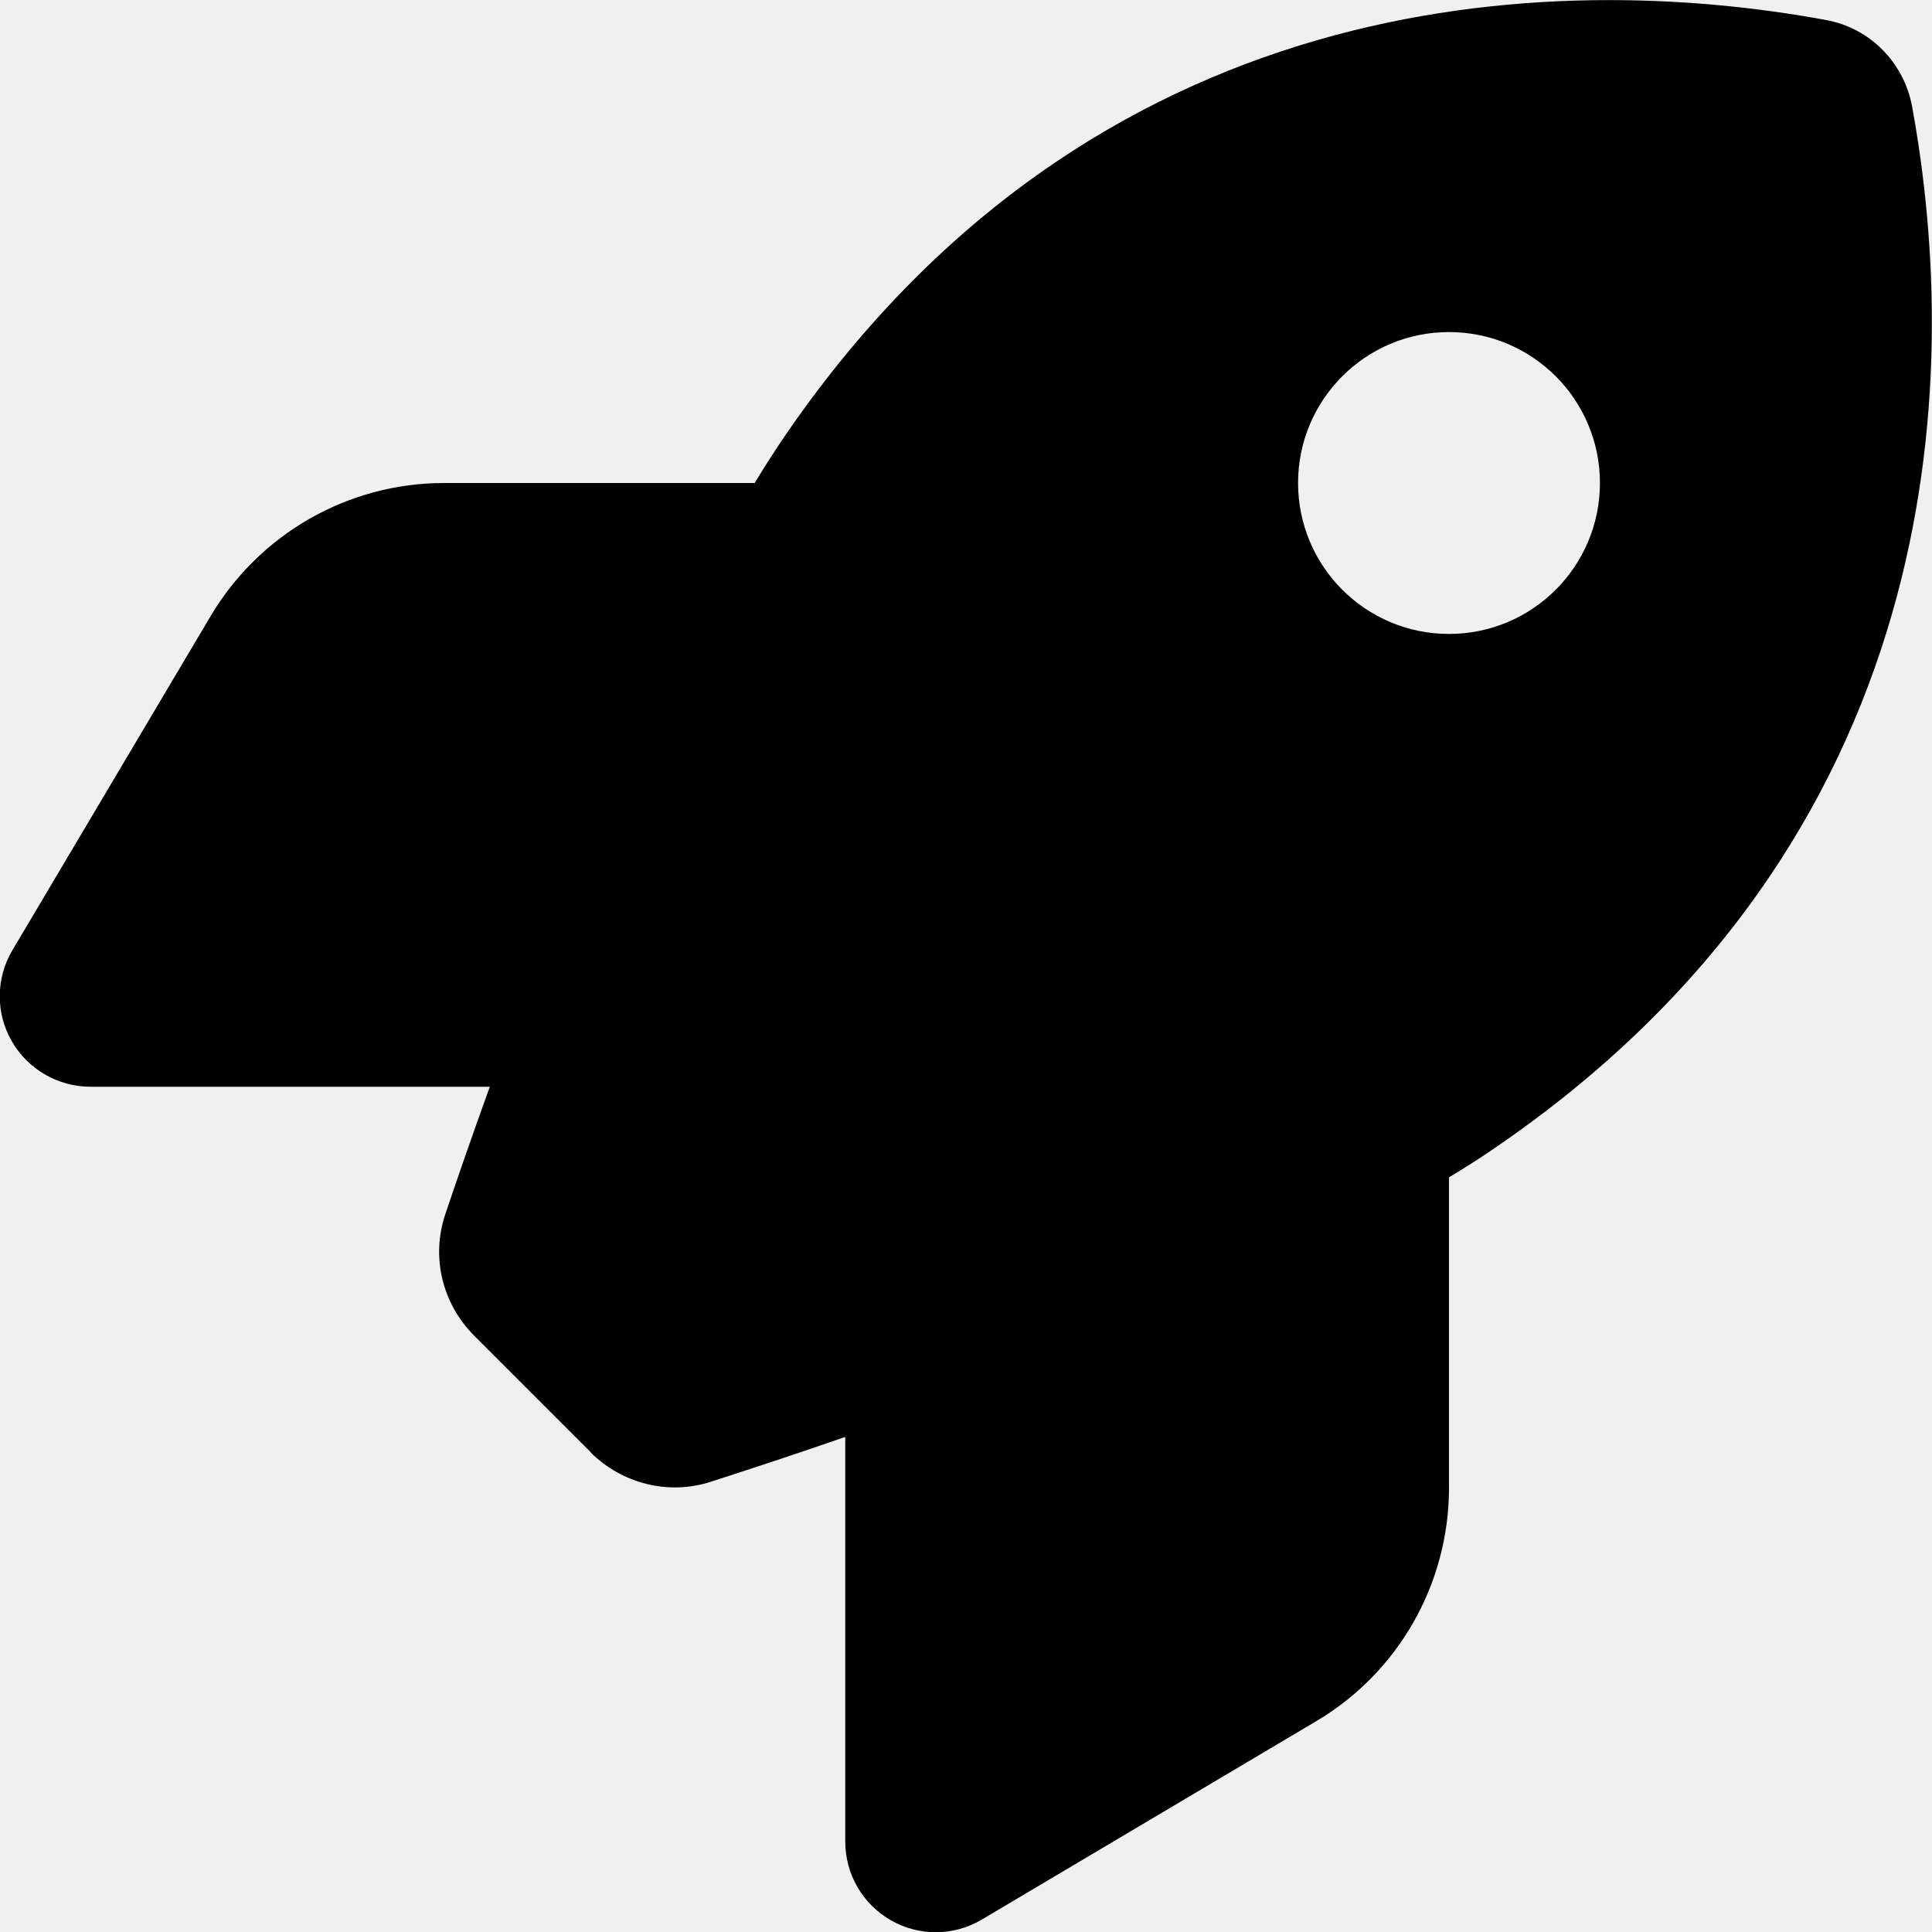
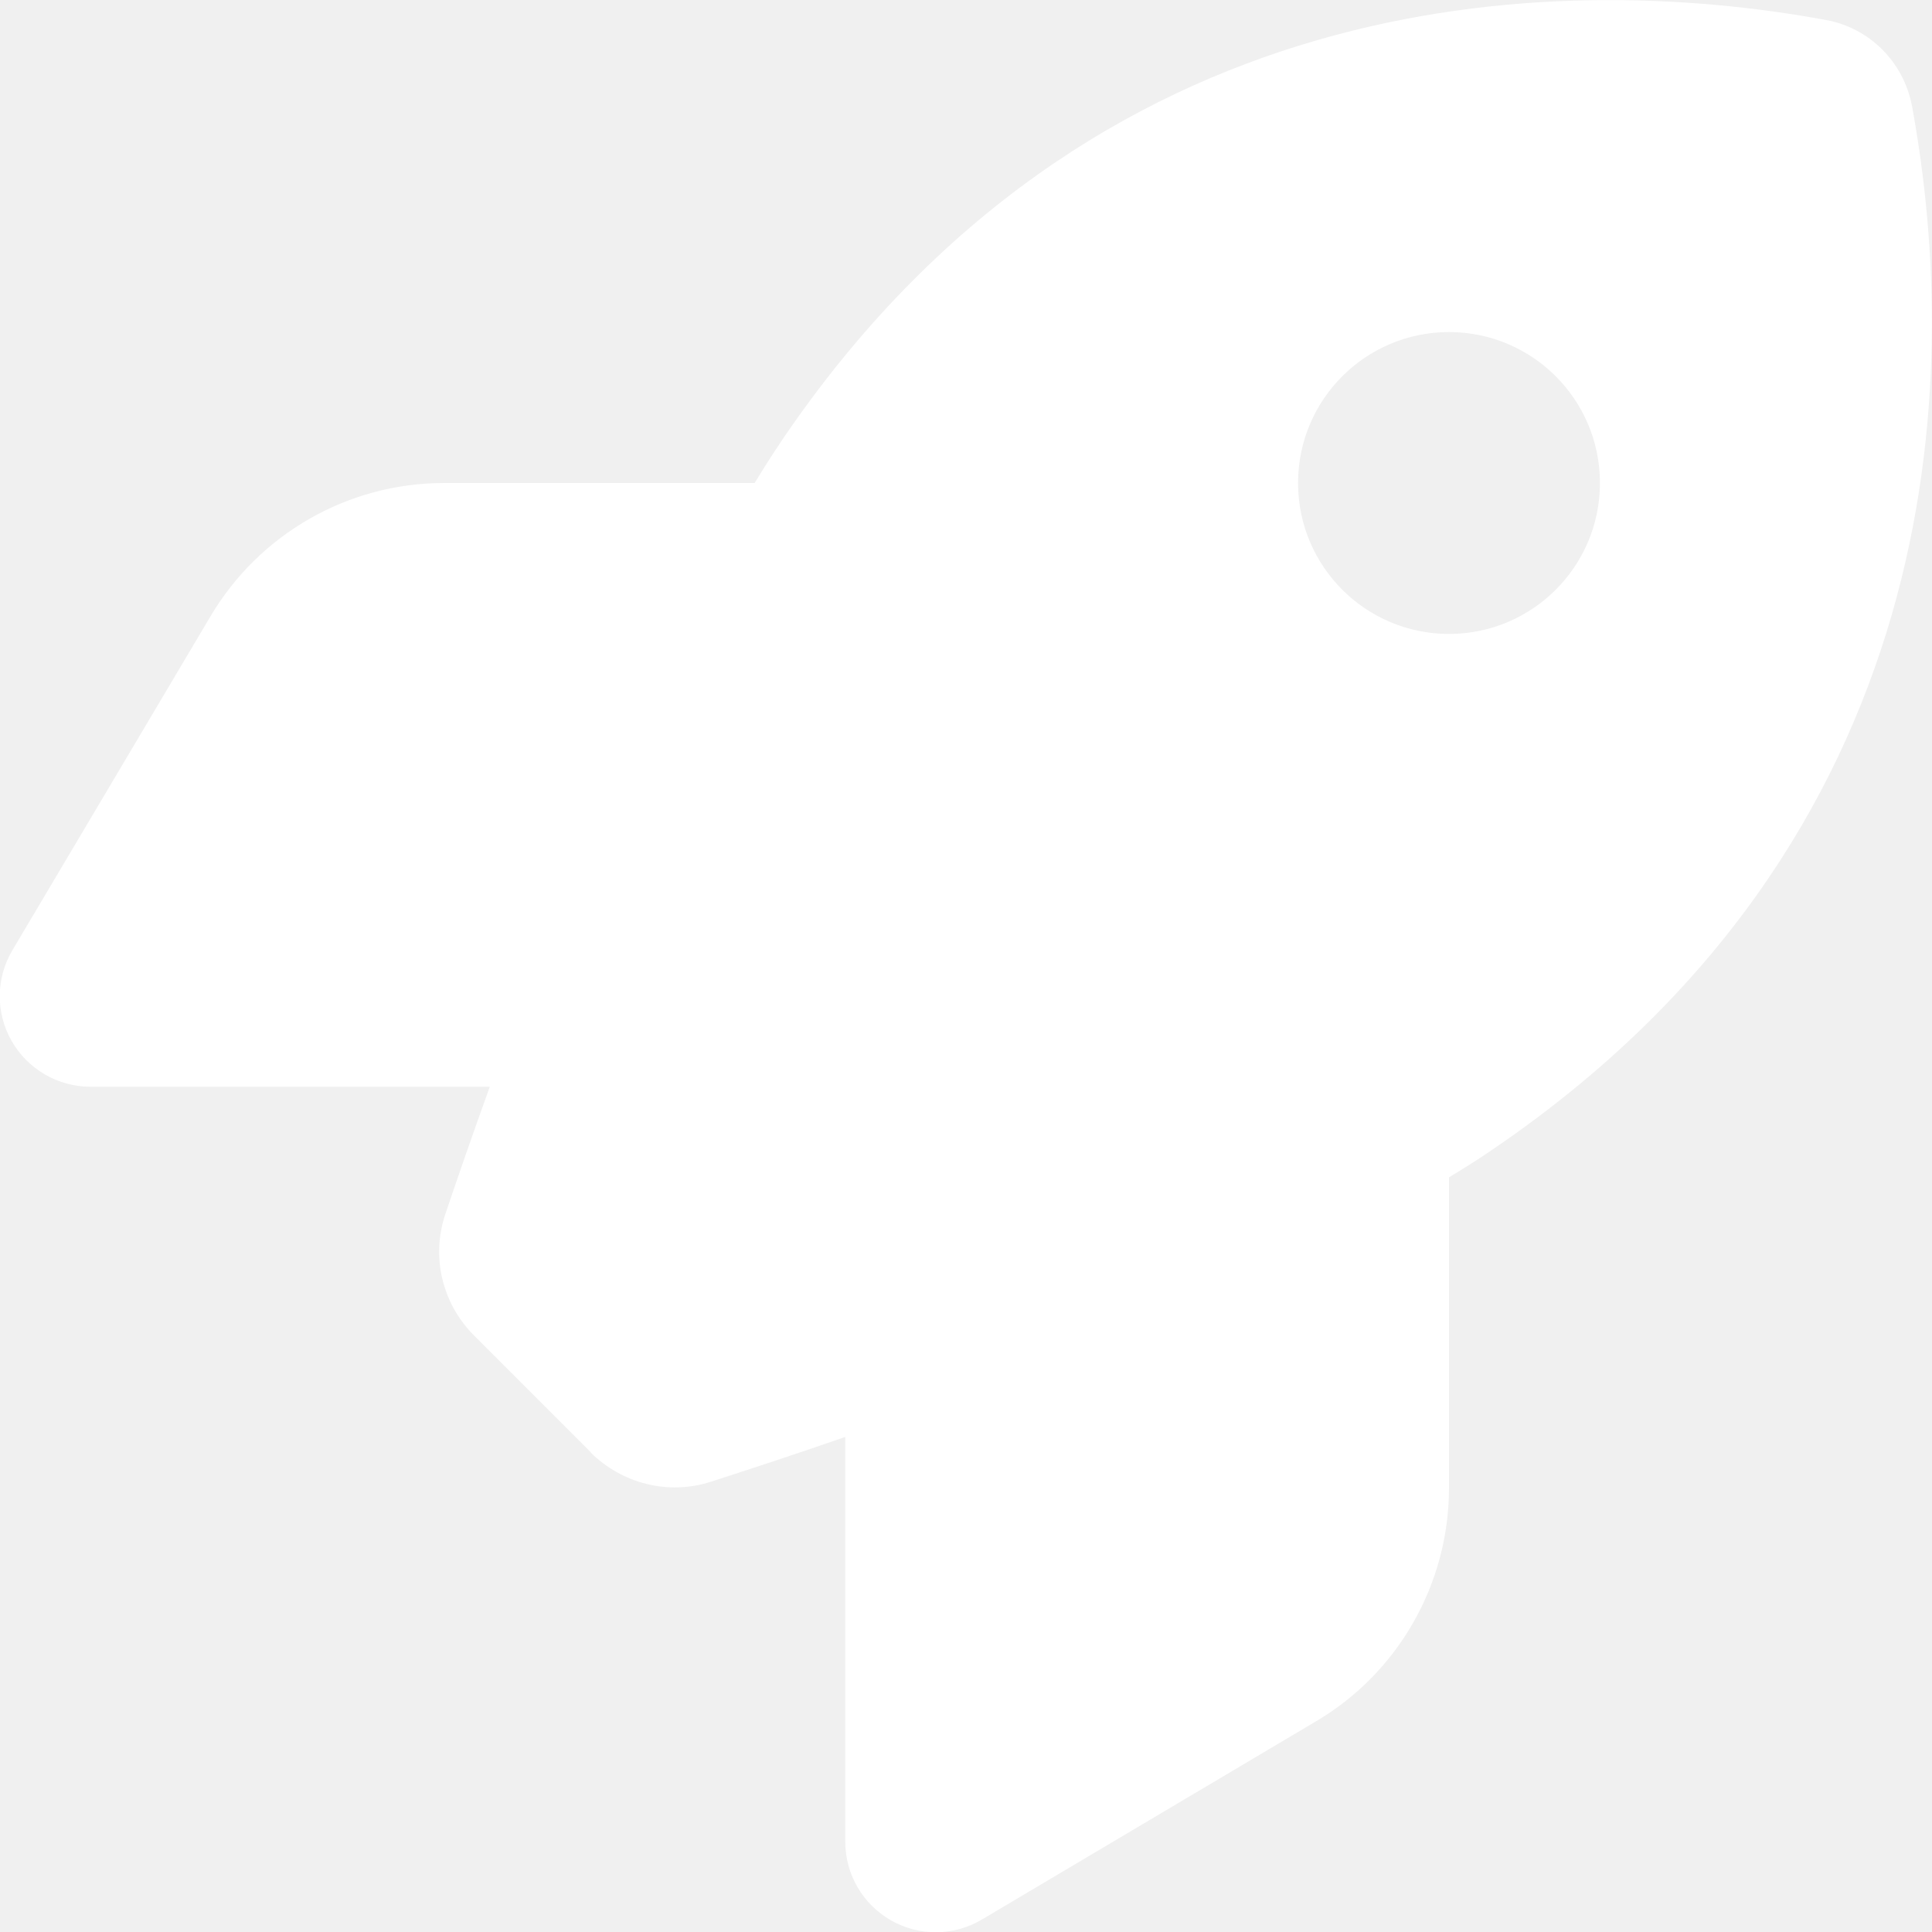
- <svg xmlns="http://www.w3.org/2000/svg" viewBox="0 0 512 512">
+ <svg xmlns="http://www.w3.org/2000/svg" viewBox="0 0 512 512" fill="white">
  <path d="M156.6 384.9L125.7 354c-8.5-8.5-11.5-20.8-7.7-32.2c3-8.9 7-20.5 11.8-33.8L24 288c-8.6 0-16.6-4.6-20.9-12.1s-4.2-16.7 .2-24.1l52.5-88.5c13-21.9 36.5-35.3 61.9-35.3l82.3 0c2.4-4 4.8-7.7 7.2-11.3C289.1-4.1 411.1-8.1 483.9 5.3c11.6 2.1 20.6 11.2 22.8 22.8c13.4 72.9 9.3 194.8-111.4 276.7c-3.5 2.4-7.3 4.8-11.3 7.2v82.3c0 25.4-13.4 49-35.3 61.9l-88.5 52.5c-7.4 4.4-16.6 4.5-24.1 .2s-12.1-12.2-12.1-20.9V380.8c-14.1 4.9-26.4 8.9-35.7 11.9c-11.2 3.6-23.4 .5-31.8-7.8zM384 168a40 40 0 1 0 0-80 40 40 0 1 0 0 80z" />
</svg>
